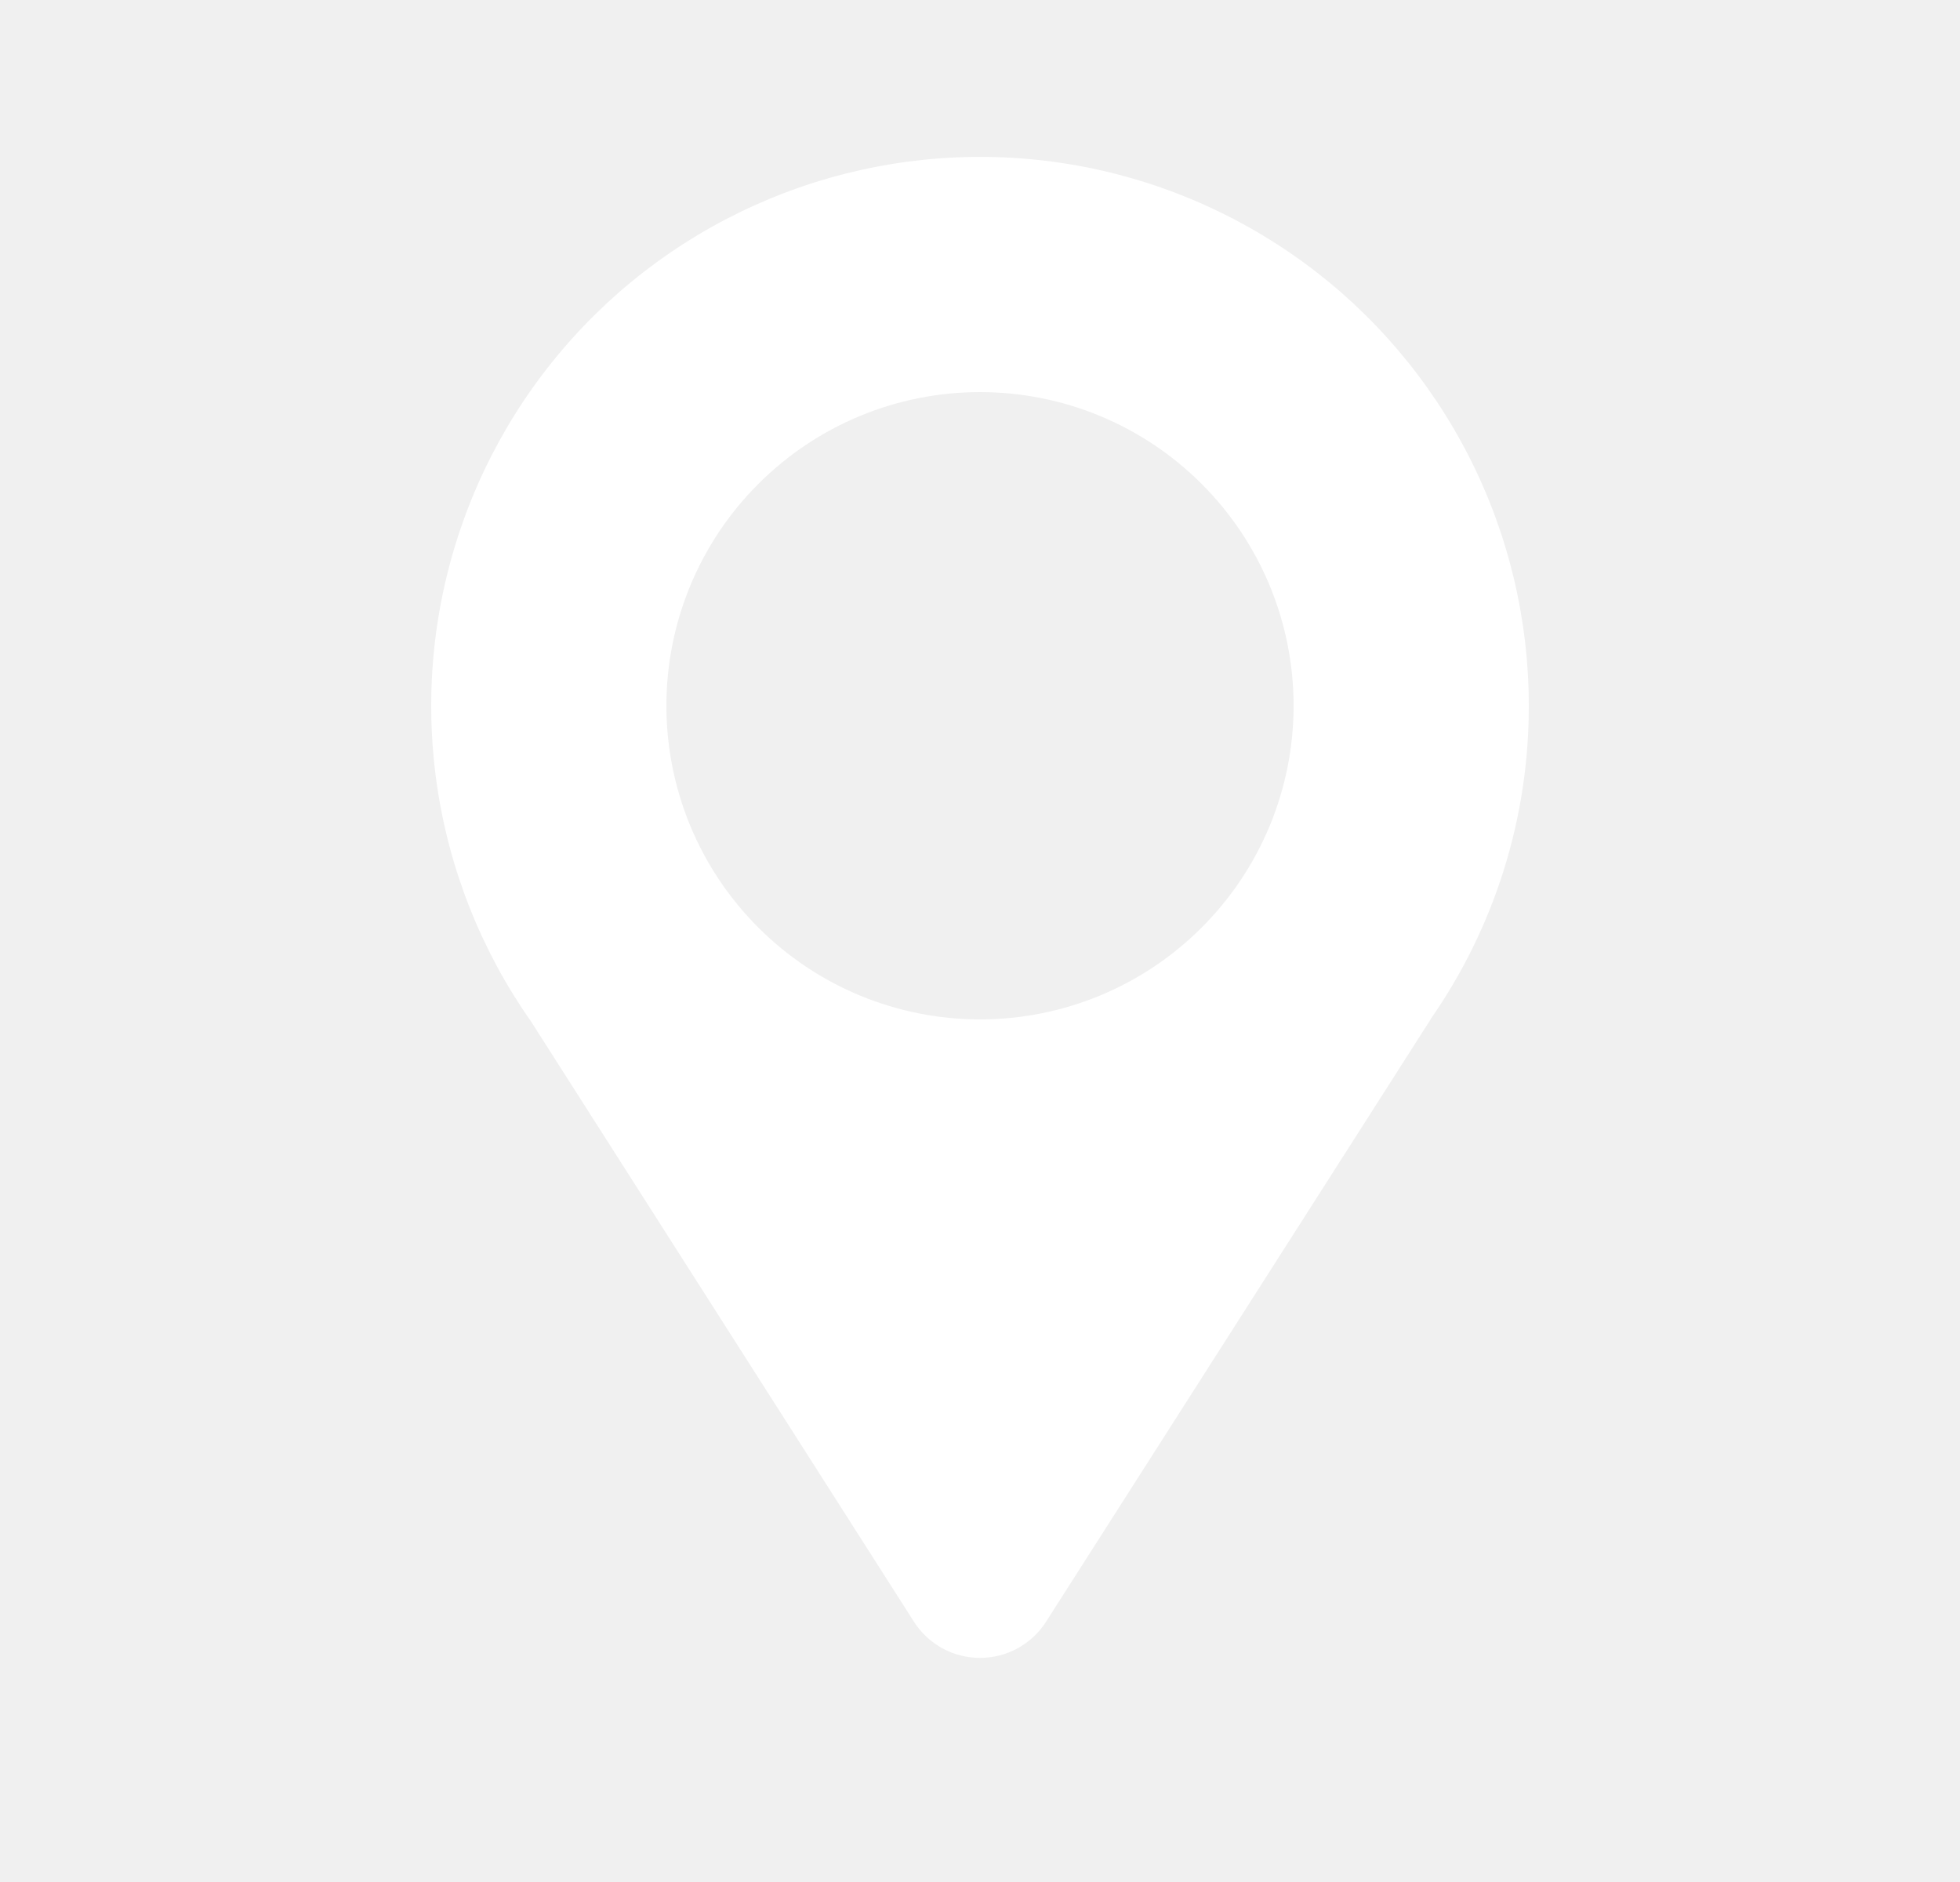
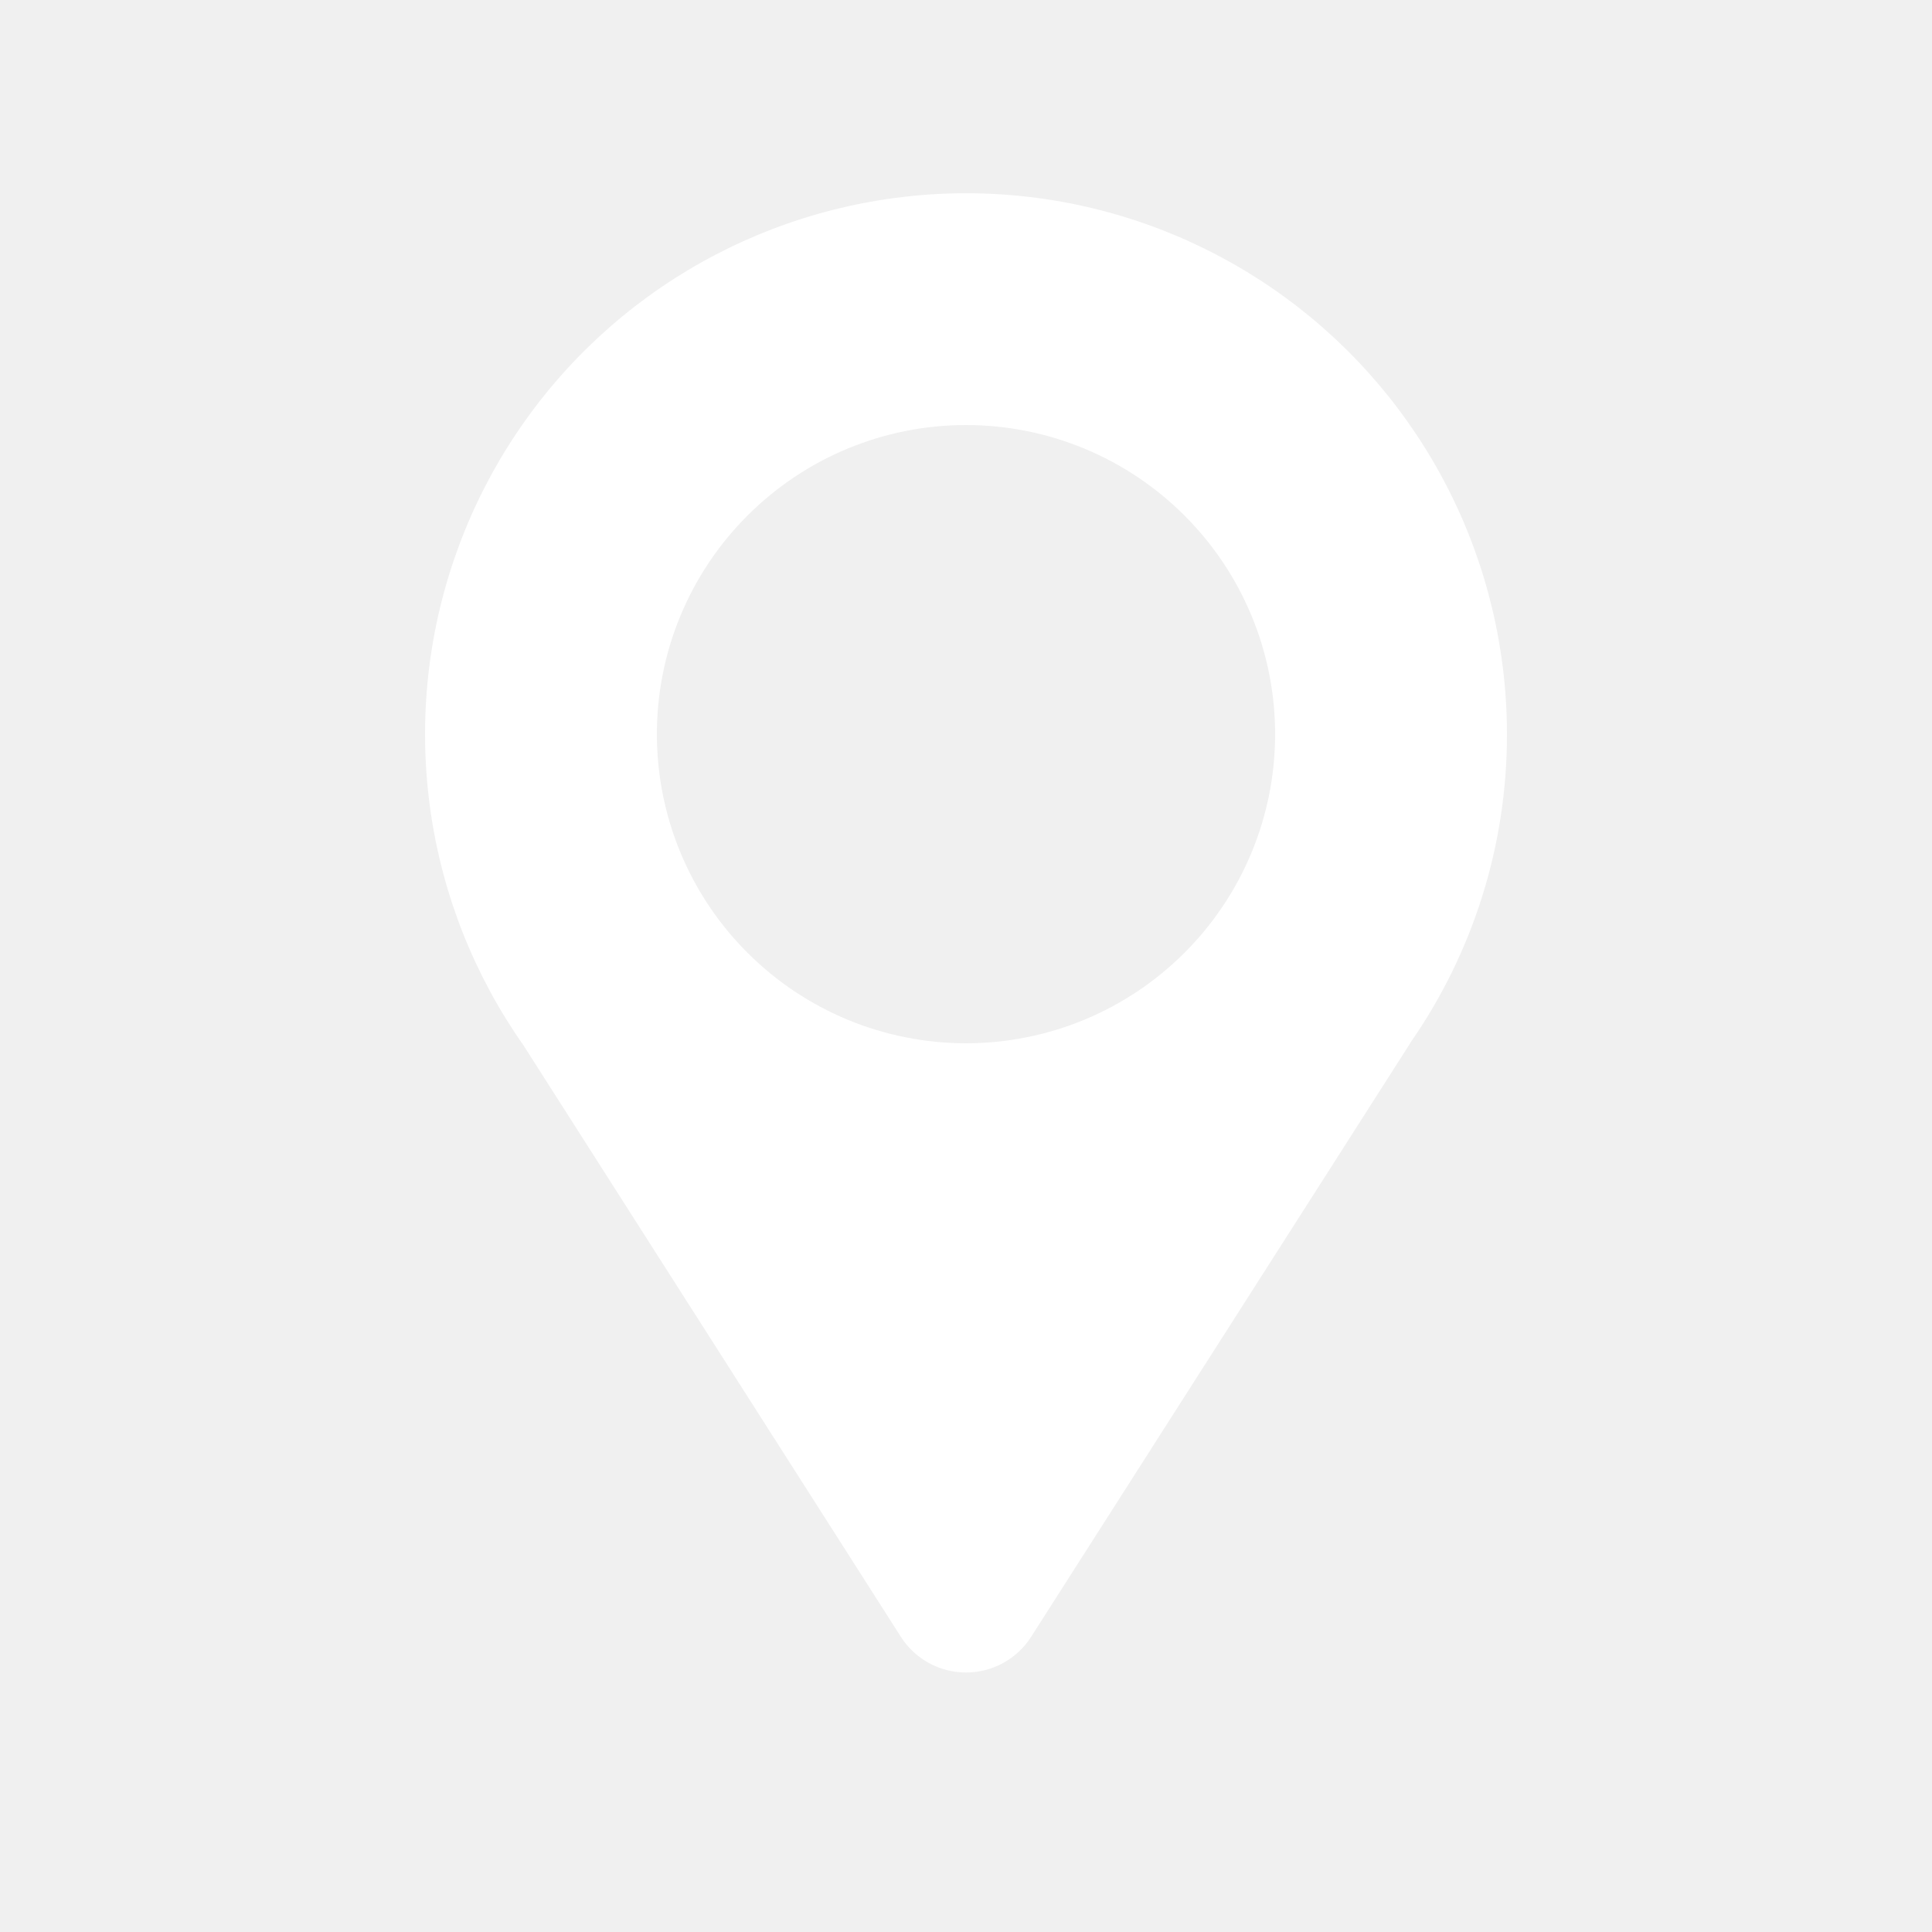
- <svg xmlns="http://www.w3.org/2000/svg" width="25" height="24" viewBox="0 0 25 24" fill="none">
+ <svg xmlns="http://www.w3.org/2000/svg" width="24" height="24" viewBox="0 0 25 24" fill="none">
  <g id="location 7">
    <path id="Vector" fill-rule="evenodd" clip-rule="evenodd" d="M19.5 9C19.502 10.429 19.065 11.824 18.248 12.996H18.25L13.343 20.68C13.253 20.822 13.128 20.938 12.981 21.019C12.833 21.1 12.668 21.142 12.5 21.142C12.332 21.142 12.167 21.1 12.019 21.019C11.872 20.938 11.747 20.822 11.657 20.68L6.774 13.027C6.141 12.127 5.729 11.091 5.572 10.002C5.415 8.913 5.516 7.803 5.868 6.761C6.22 5.718 6.813 4.774 7.598 4.003C8.383 3.233 9.339 2.659 10.388 2.327C11.437 1.995 12.549 1.915 13.635 2.093C14.72 2.271 15.748 2.703 16.636 3.353C17.524 4.003 18.245 4.853 18.743 5.834C19.241 6.815 19.5 7.9 19.5 9ZM12.5 13C13.561 13 14.578 12.579 15.328 11.828C16.079 11.078 16.5 10.061 16.5 9C16.5 7.939 16.079 6.922 15.328 6.172C14.578 5.421 13.561 5 12.5 5C11.439 5 10.422 5.421 9.672 6.172C8.921 6.922 8.5 7.939 8.5 9C8.5 10.061 8.921 11.078 9.672 11.828C10.422 12.579 11.439 13 12.5 13Z" fill="white" />
  </g>
</svg>
